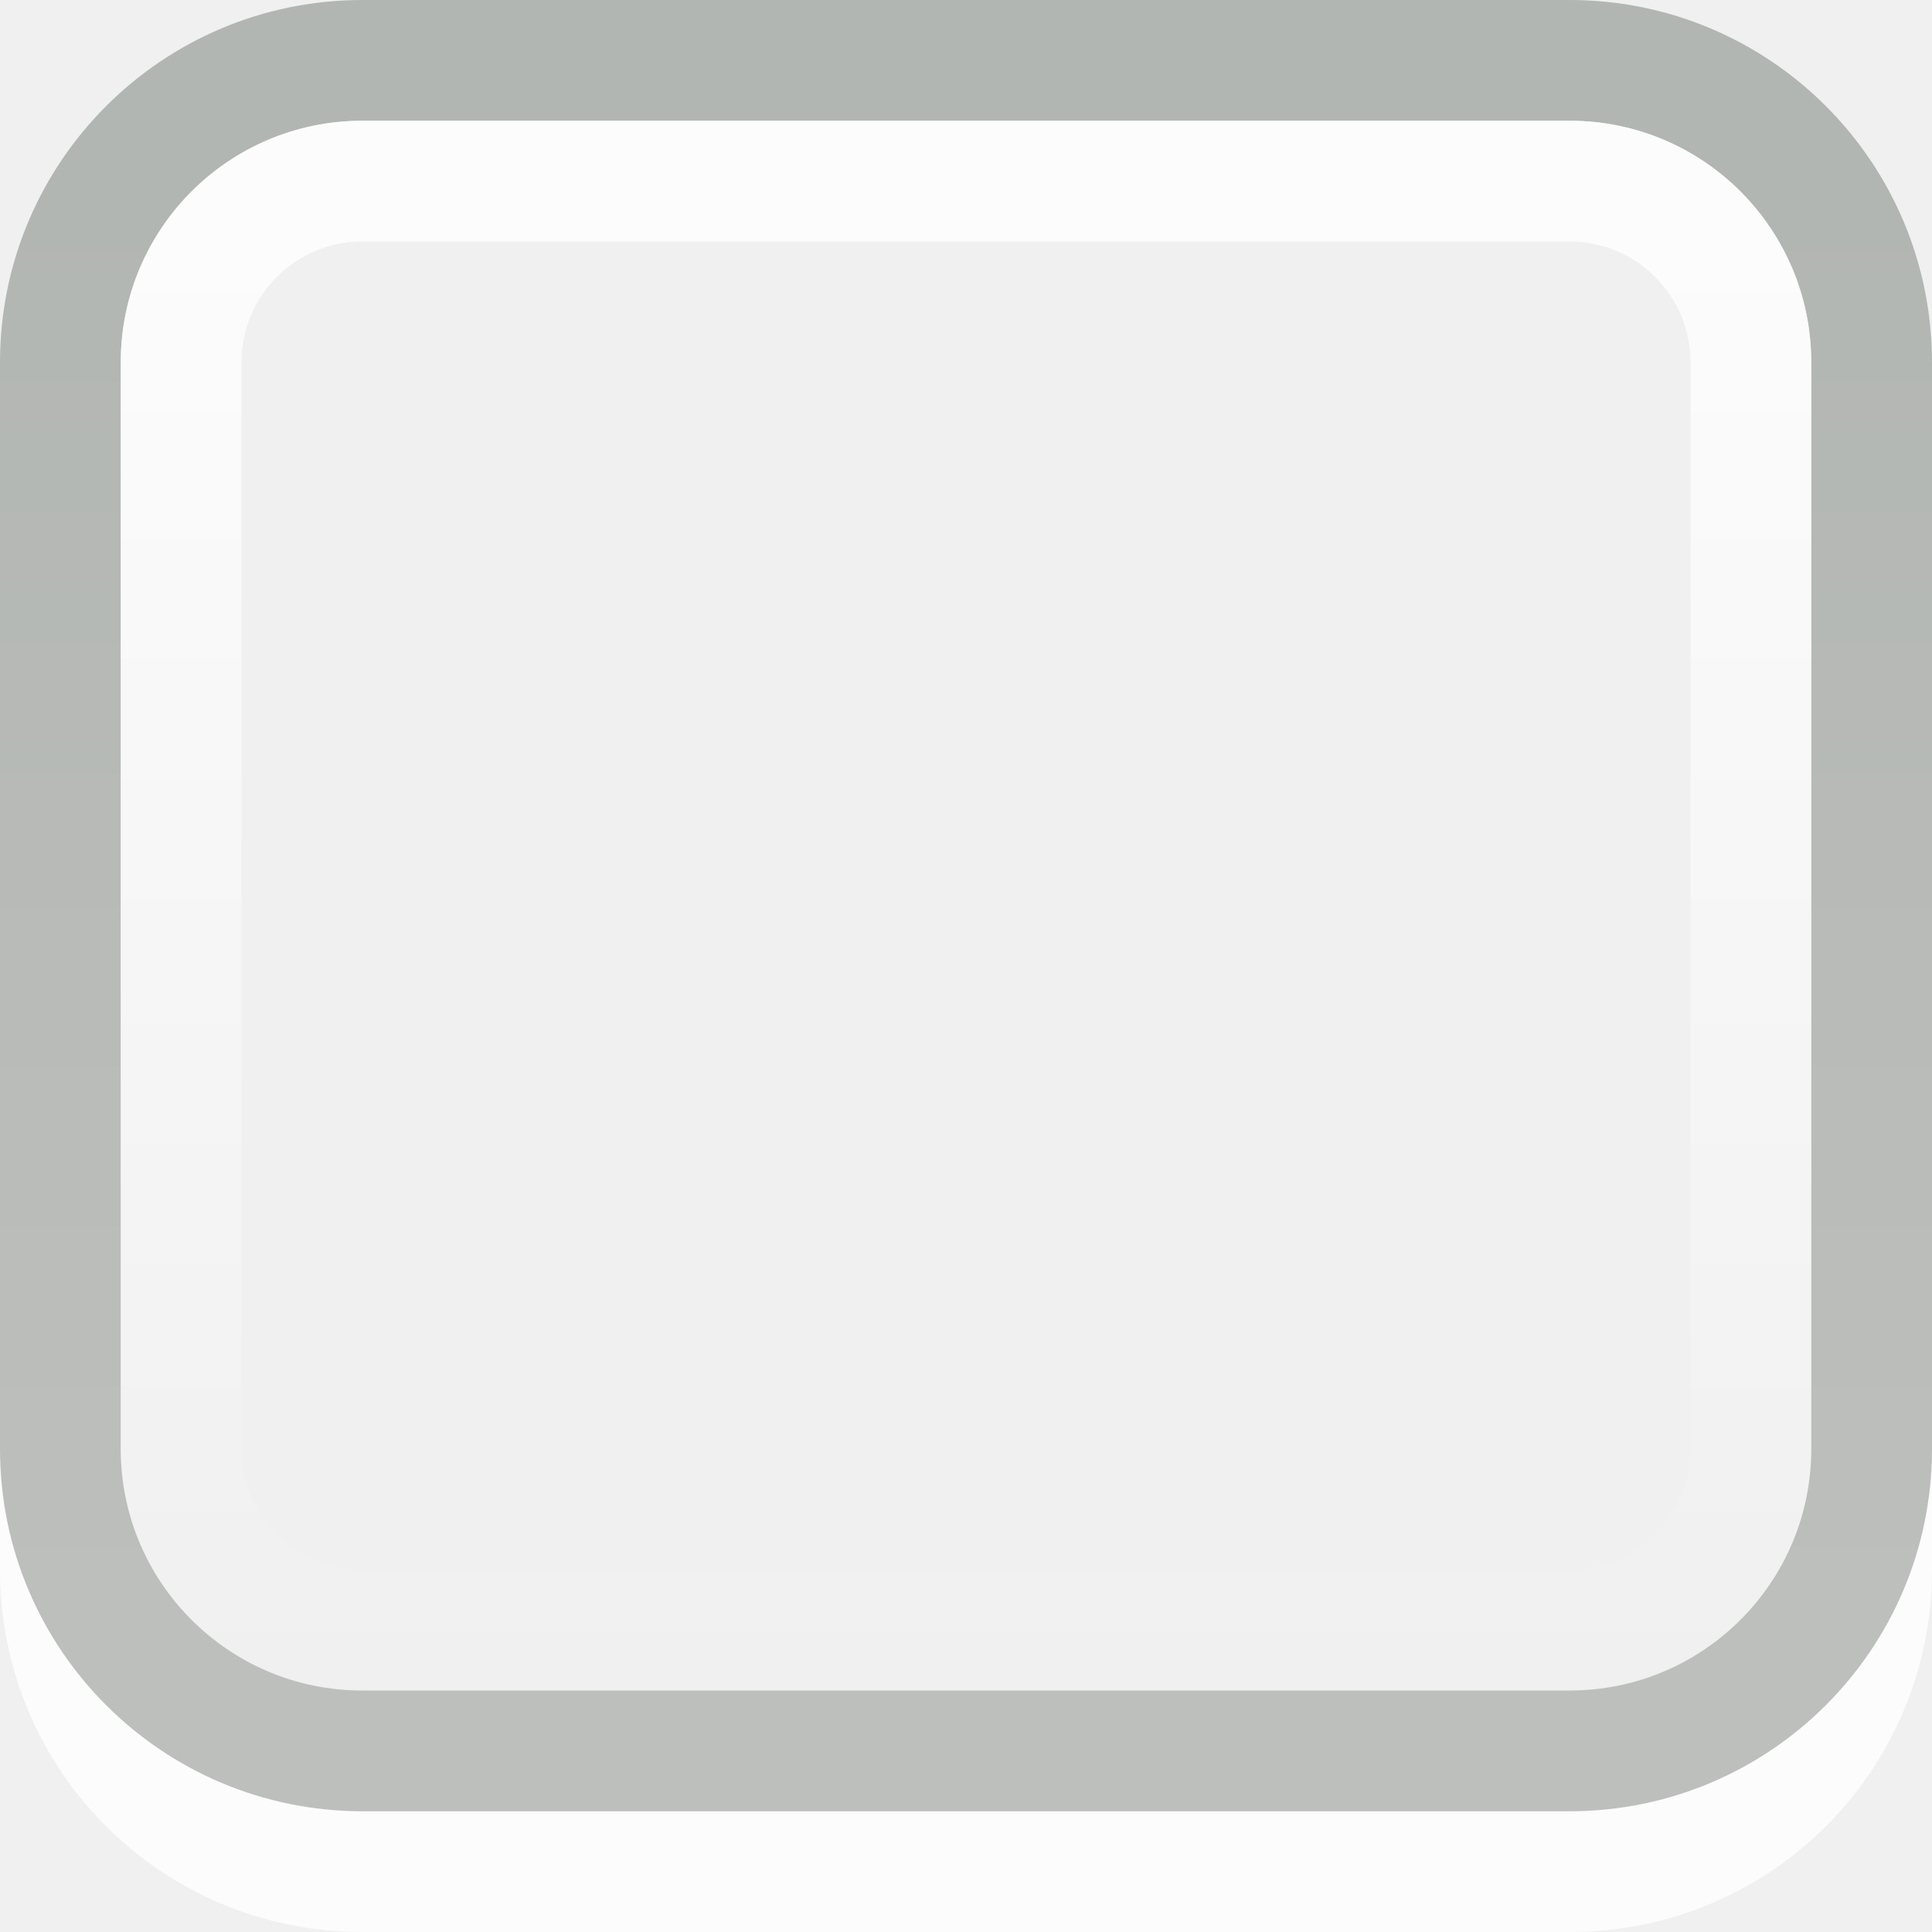
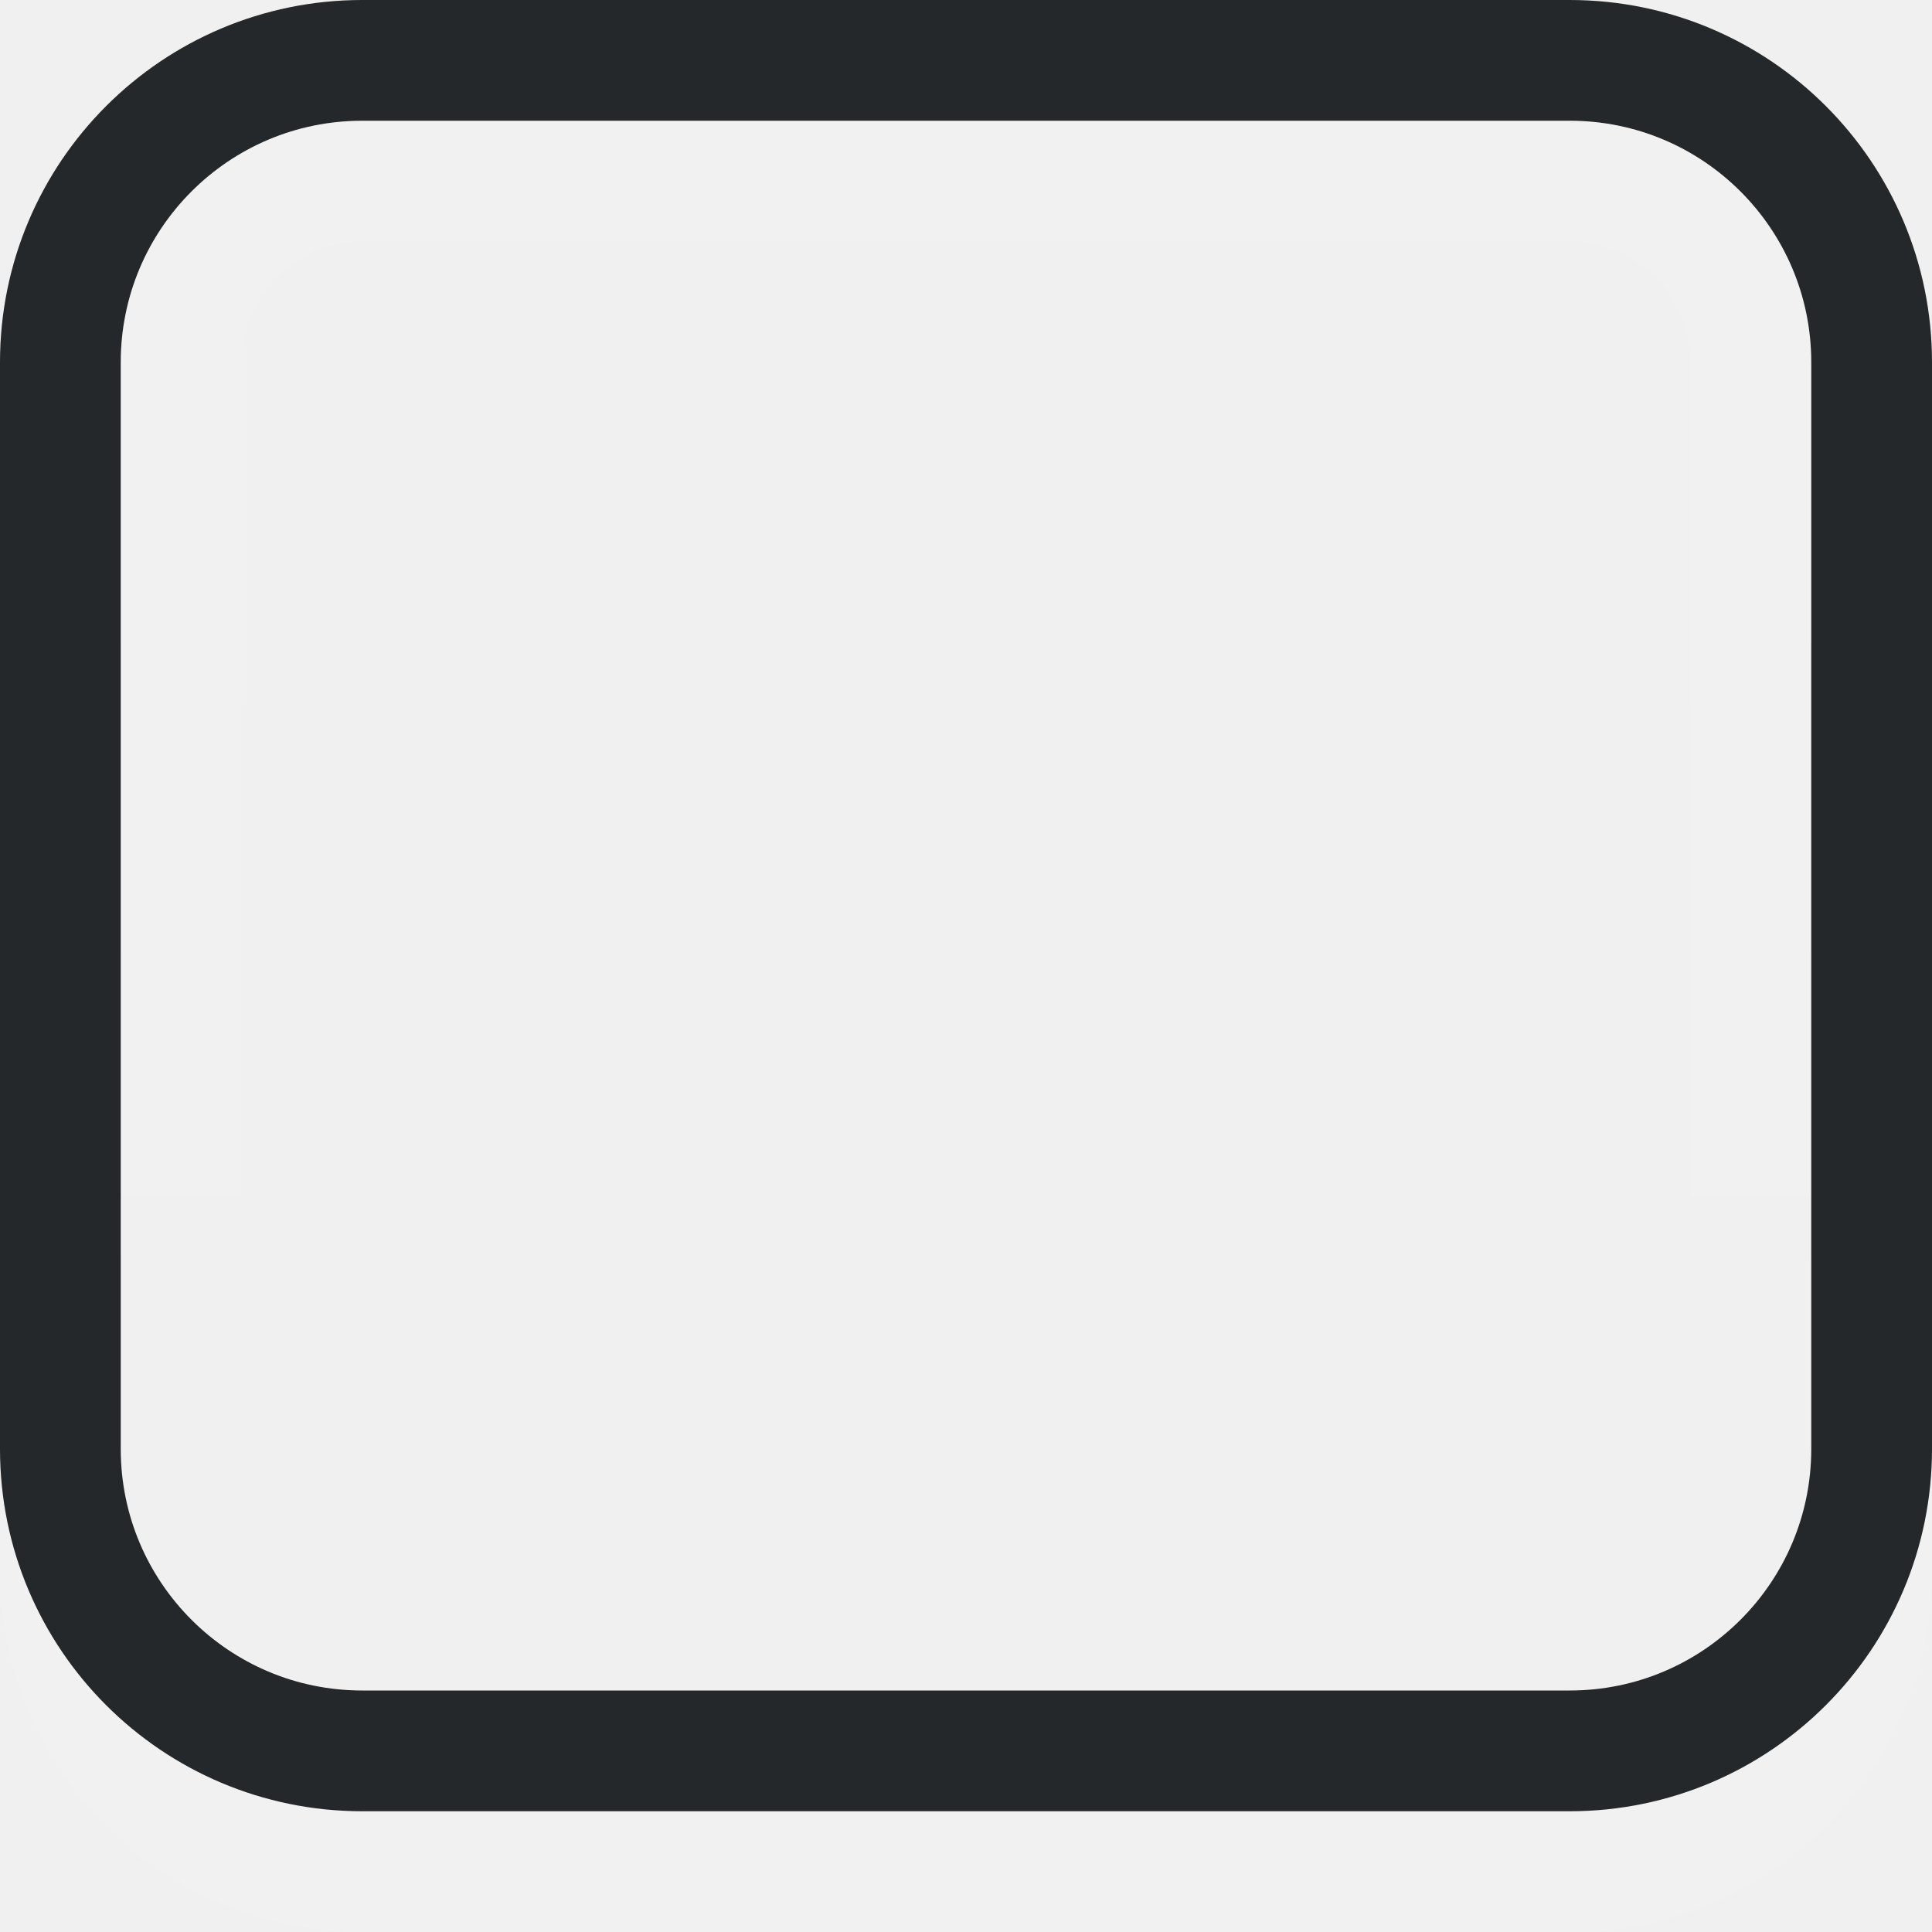
<svg xmlns="http://www.w3.org/2000/svg" xmlns:xlink="http://www.w3.org/1999/xlink" width="16px" height="16px" id="svg33222" version="1.1">
  <defs id="defs33224">
-     <linearGradient id="linearGradient3845">
-       <stop style="stop-color:#b2b6b2;stop-opacity:1" offset="0" id="stop3847" />
-       <stop style="stop-color:#bdbfbd;stop-opacity:1" offset="1" id="stop3849" />
-     </linearGradient>
    <linearGradient id="linearGradient3837">
      <stop style="stop-color:#ffffff;stop-opacity:1;" offset="0" id="stop3839" />
      <stop style="stop-color:#ffffff;stop-opacity:0;" offset="1" id="stop3841" />
    </linearGradient>
    <linearGradient xlink:href="#linearGradient3837" id="linearGradient3843" x1="8" y1="1.925" x2="8" y2="14.003" gradientUnits="userSpaceOnUse" />
-     <linearGradient xlink:href="#linearGradient3845" id="linearGradient3851" x1="8" y1="1.537" x2="8" y2="13.463" gradientUnits="userSpaceOnUse" />
  </defs>
  <g id="layer1">
-     <path style="color:#000000;fill:none;stroke:#ffffff;stroke-width:1;stroke-miterlimit:4;stroke-opacity:1;marker:none;visibility:visible;display:inline;overflow:visible;enable-background:accumulate;opacity:0.8" d="m 15.5,4 0,9 c 0,1.385 -1.115,2.5 -2.5,2.5 l -10,0 c -1.385,0 -2.5,-1.115 -2.5,-2.5 L 0.5,4" id="rect17861-5" />
-     <rect ry="2.5" rx="2.5" y="0.5" x="0.5" height="14" width="15" id="rect17861" style="color:#000000;fill:none;stroke:url(#linearGradient3851);stroke-width:1;stroke-miterlimit:4;stroke-opacity:1;stroke-dasharray:none;marker:none;visibility:visible;display:inline;overflow:visible;enable-background:accumulate" />
-     <rect ry="1.5" rx="1.5" y="1.5" x="1.5" height="12" width="13" id="rect17861-6" style="color:#000000;fill:none;stroke:url(#linearGradient3843);stroke-width:1;stroke-miterlimit:4;stroke-opacity:1;stroke-dasharray:none;marker:none;visibility:visible;display:inline;overflow:visible;enable-background:accumulate;opacity:0.8" />
+     <path style="color:#000000;fill:none;stroke:#ffffff;stroke-width:1;stroke-miterlimit:4;stroke-opacity:1;marker:none;visibility:visible;display:inline;overflow:visible;enable-background:accumulate;opacity:0.1" d="m 15.5,4 0,9 c 0,1.385 -1.115,2.5 -2.5,2.5 l -10,0 c -1.385,0 -2.5,-1.115 -2.5,-2.5 L 0.5,4" id="rect17861-5" />
+     <rect ry="2.5" rx="2.5" y="0.5" x="0.5" height="14" width="15" id="rect17861" style="color:#000000;fill:none;stroke:#24282a;stroke-width:1;stroke-miterlimit:4;stroke-opacity:1;stroke-dasharray:none;marker:none;visibility:visible;display:inline;overflow:visible;enable-background:accumulate" />
+     <rect ry="1.5" rx="1.5" y="1.5" x="1.5" height="12" width="13" id="rect17861-6" style="color:#000000;fill:none;stroke:url(#linearGradient3843);stroke-width:1;stroke-miterlimit:4;stroke-opacity:1;stroke-dasharray:none;marker:none;visibility:visible;display:inline;overflow:visible;enable-background:accumulate;opacity:0.1" />
  </g>
</svg>
